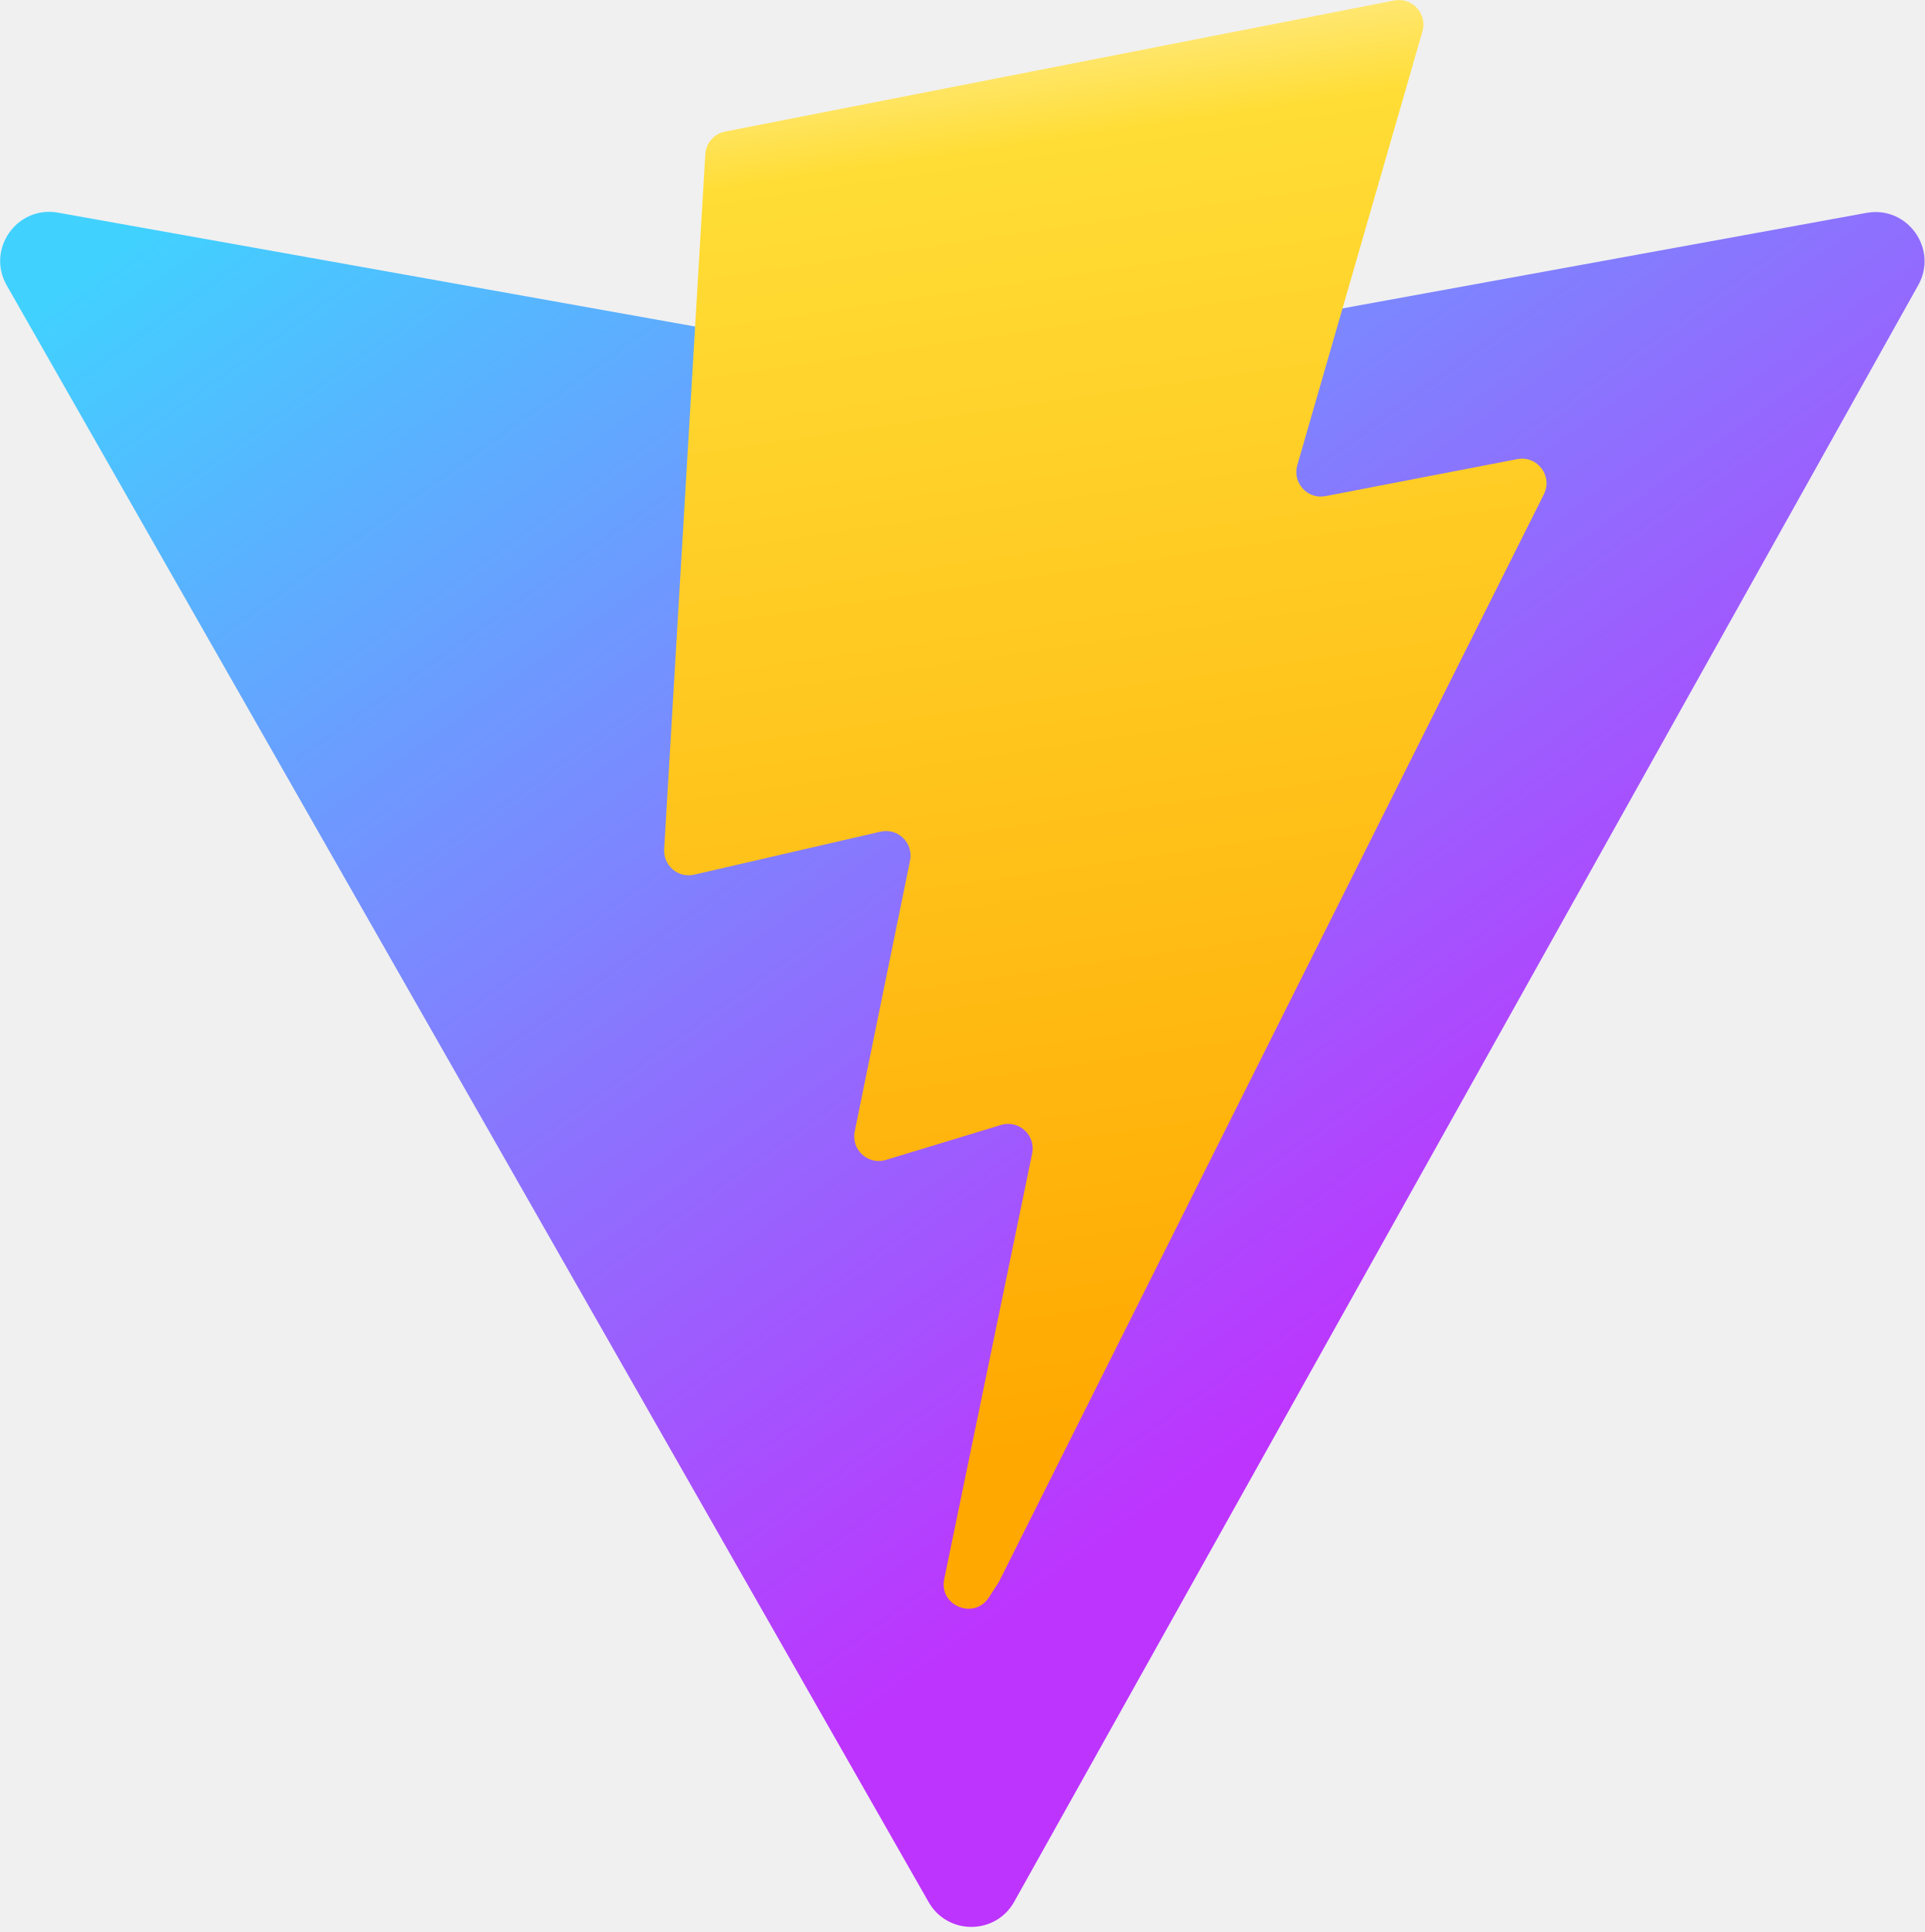
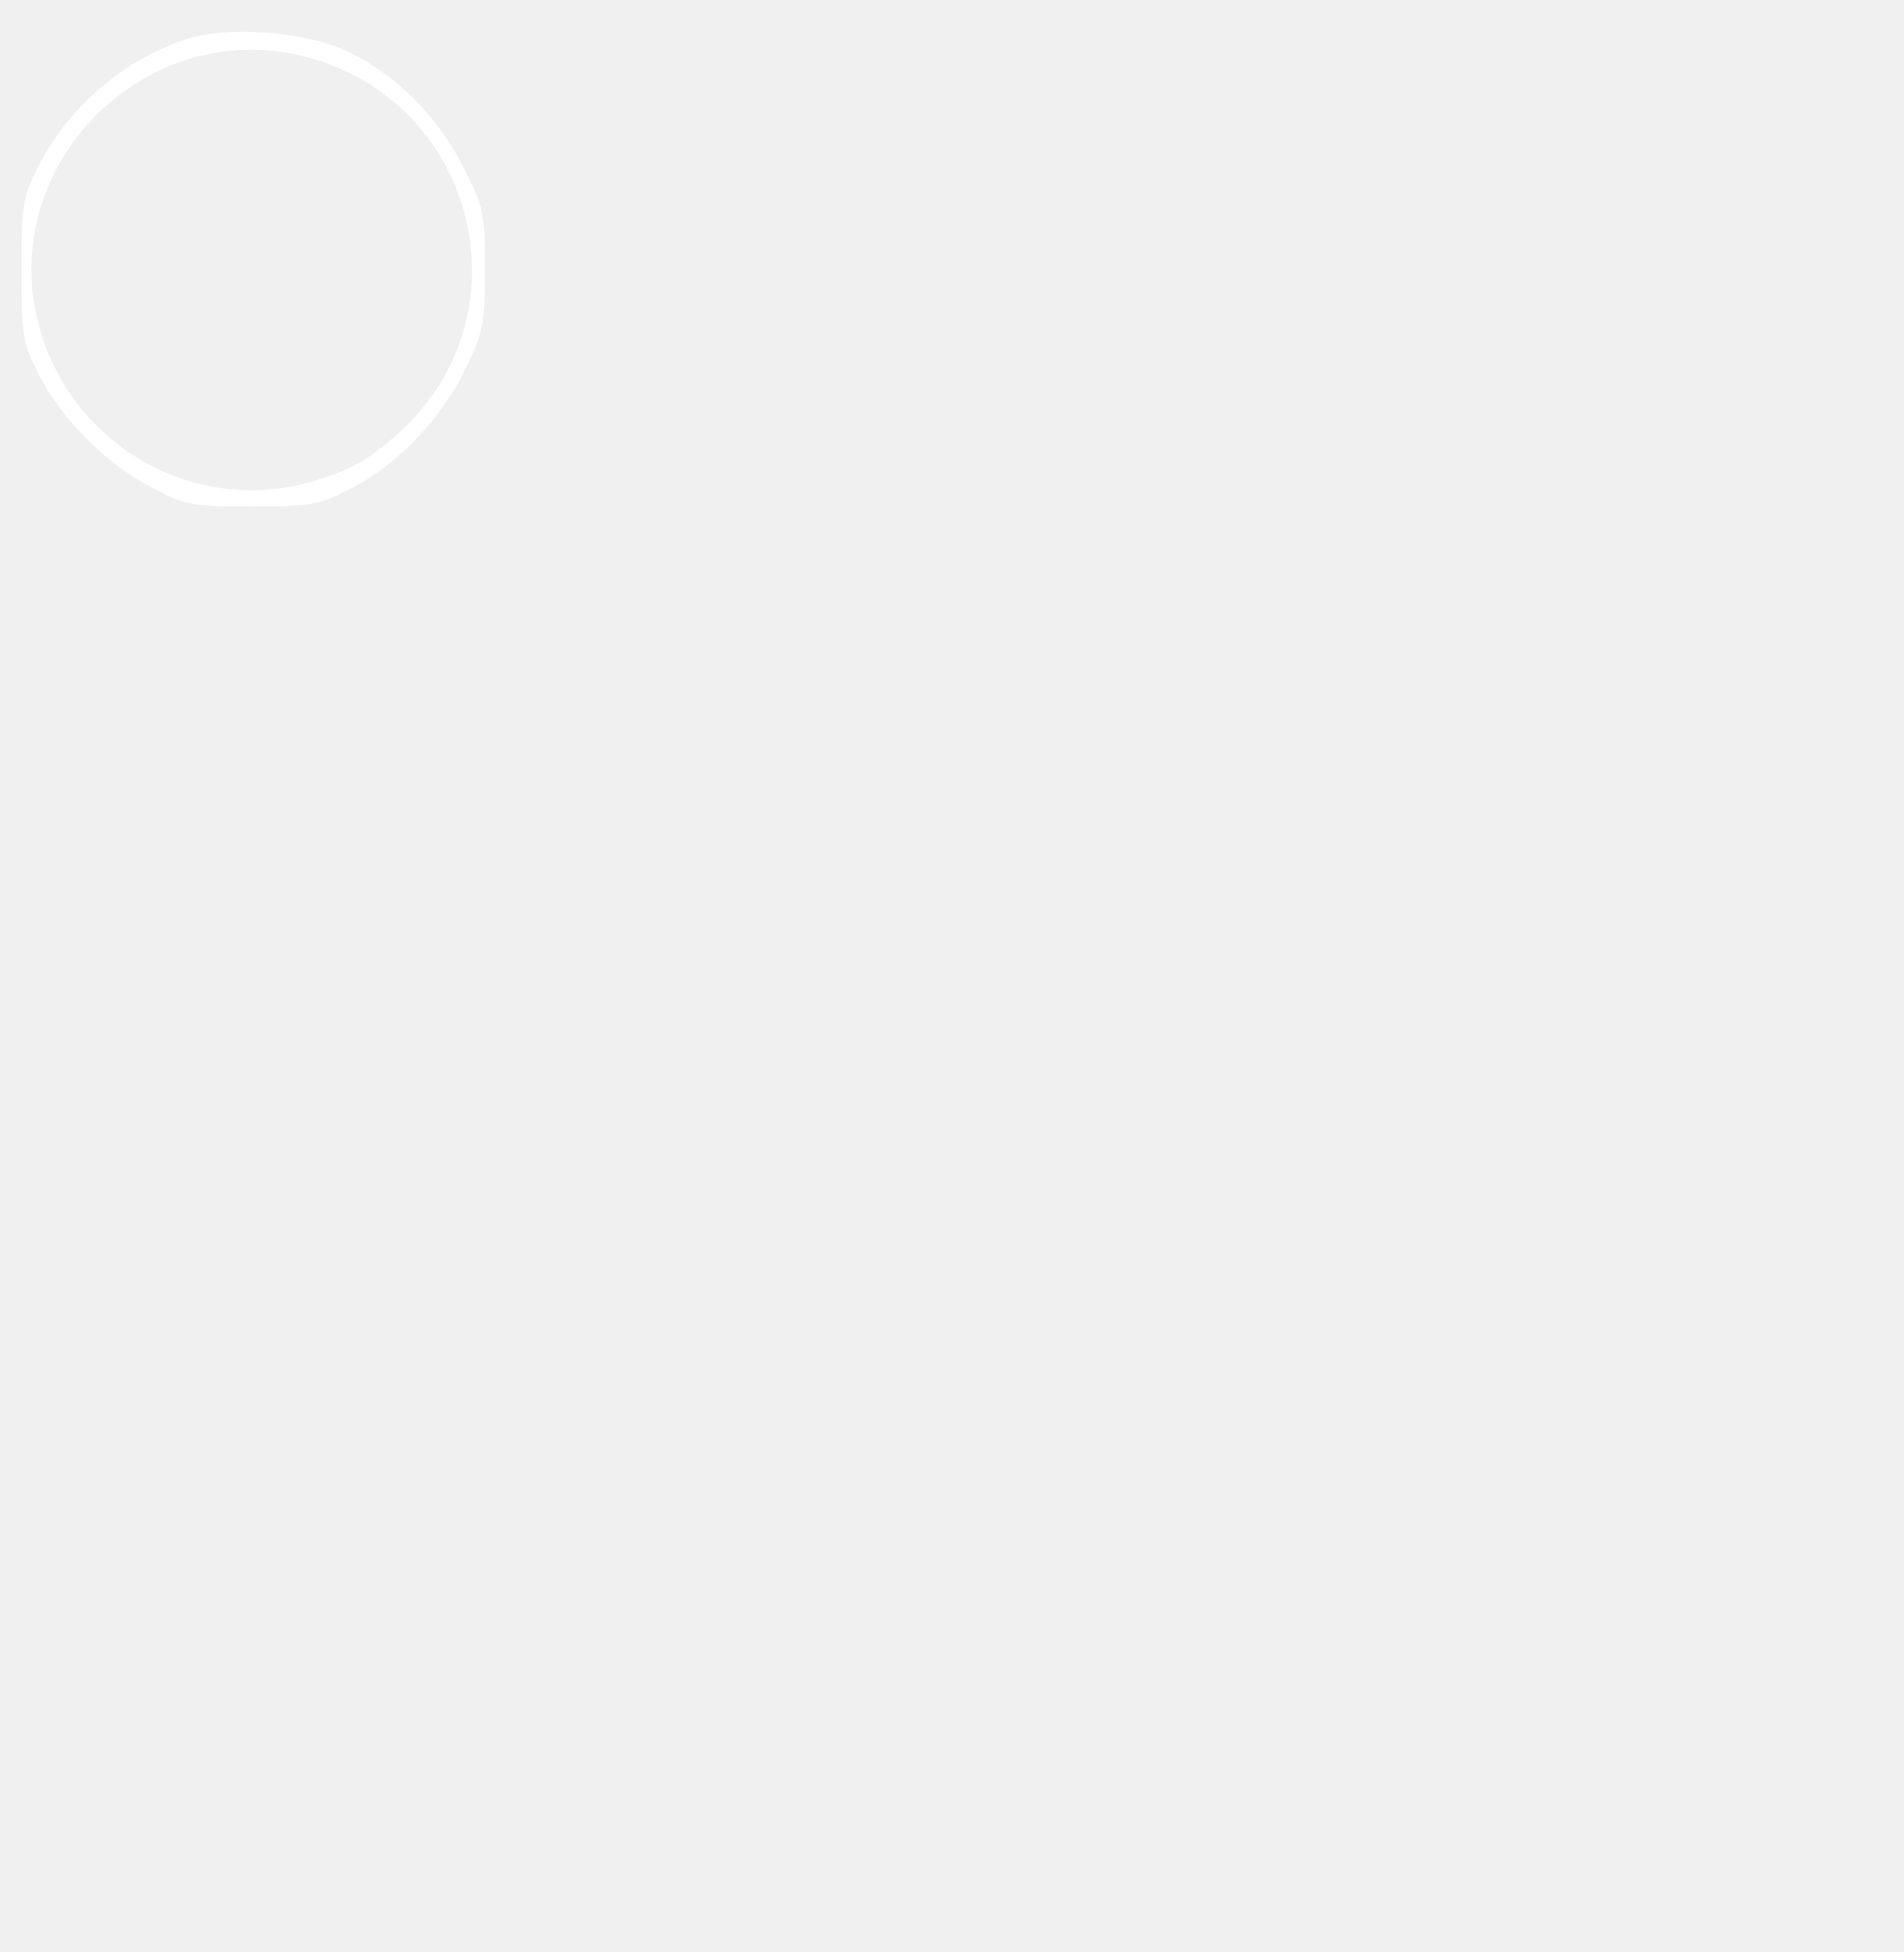
- <svg xmlns="http://www.w3.org/2000/svg" aria-hidden="true" role="img" class="iconify iconify--logos" width="31.88" height="32" preserveAspectRatio="xMidYMid meet" viewBox="0 0 256 257">
-   <defs>
-     <linearGradient id="IconifyId1813088fe1fbc01fb466" x1="-.828%" x2="57.636%" y1="7.652%" y2="78.411%">
-       <stop offset="0%" stop-color="#41D1FF" />
-       <stop offset="100%" stop-color="#BD34FE" />
-     </linearGradient>
-     <linearGradient id="IconifyId1813088fe1fbc01fb467" x1="43.376%" x2="50.316%" y1="2.242%" y2="89.03%">
-       <stop offset="0%" stop-color="#FFEA83" />
-       <stop offset="8.333%" stop-color="#FFDD35" />
-       <stop offset="100%" stop-color="#FFA800" />
-     </linearGradient>
-   </defs>
-   <path fill="url(#IconifyId1813088fe1fbc01fb466)" d="M255.153 37.938L134.897 252.976c-2.483 4.44-8.862 4.466-11.382.048L.875 37.958c-2.746-4.814 1.371-10.646 6.827-9.67l120.385 21.517a6.537 6.537 0 0 0 2.322-.004l117.867-21.483c5.438-.991 9.574 4.796 6.877 9.62Z" />
-   <path fill="url(#IconifyId1813088fe1fbc01fb467)" d="M185.432.063L96.44 17.501a3.268 3.268 0 0 0-2.634 3.014l-5.474 92.456a3.268 3.268 0 0 0 3.997 3.378l24.777-5.718c2.318-.535 4.413 1.507 3.936 3.838l-7.361 36.047c-.495 2.426 1.782 4.5 4.151 3.78l15.304-4.649c2.372-.72 4.652 1.36 4.15 3.788l-11.698 56.621c-.732 3.542 3.979 5.473 5.943 2.437l1.313-2.028l72.516-144.72c1.215-2.423-.88-5.186-3.54-4.672l-25.505 4.922c-2.396.462-4.435-1.77-3.759-4.114l16.646-57.705c.677-2.35-1.37-4.583-3.769-4.113Z" />
+ <svg xmlns="http://www.w3.org/2000/svg" width="310pt" height="318pt" viewBox="0 0 310 318" preserveAspectRatio="xMidYMid meet">
+   <g transform="translate(0,318) scale(0.1,-0.1)">
+     <path d="M303 3116 c-101 -33 -191 -110 -240 -206 -26 -51 -28 -64 -28 -170 0 -106 2 -119 28 -170 38 -73 108 -144 182 -183 56 -30 66 -32 165 -32 98 0 109 2 165 31 76 40 147 116 185 197 27 55 30 72 30 158 0 90 -2 101 -35 166 -42 84 -112 154 -193 191 -69 31 -192 40 -259 18z m207 -32 c268 -79 348 -416 144 -605 -52 -48 -81 -64 -144 -83 -189 -56 -387 53 -444 244 -80 269 175 524 444 444z" fill="#ffffff" />
+   </g>
</svg>
